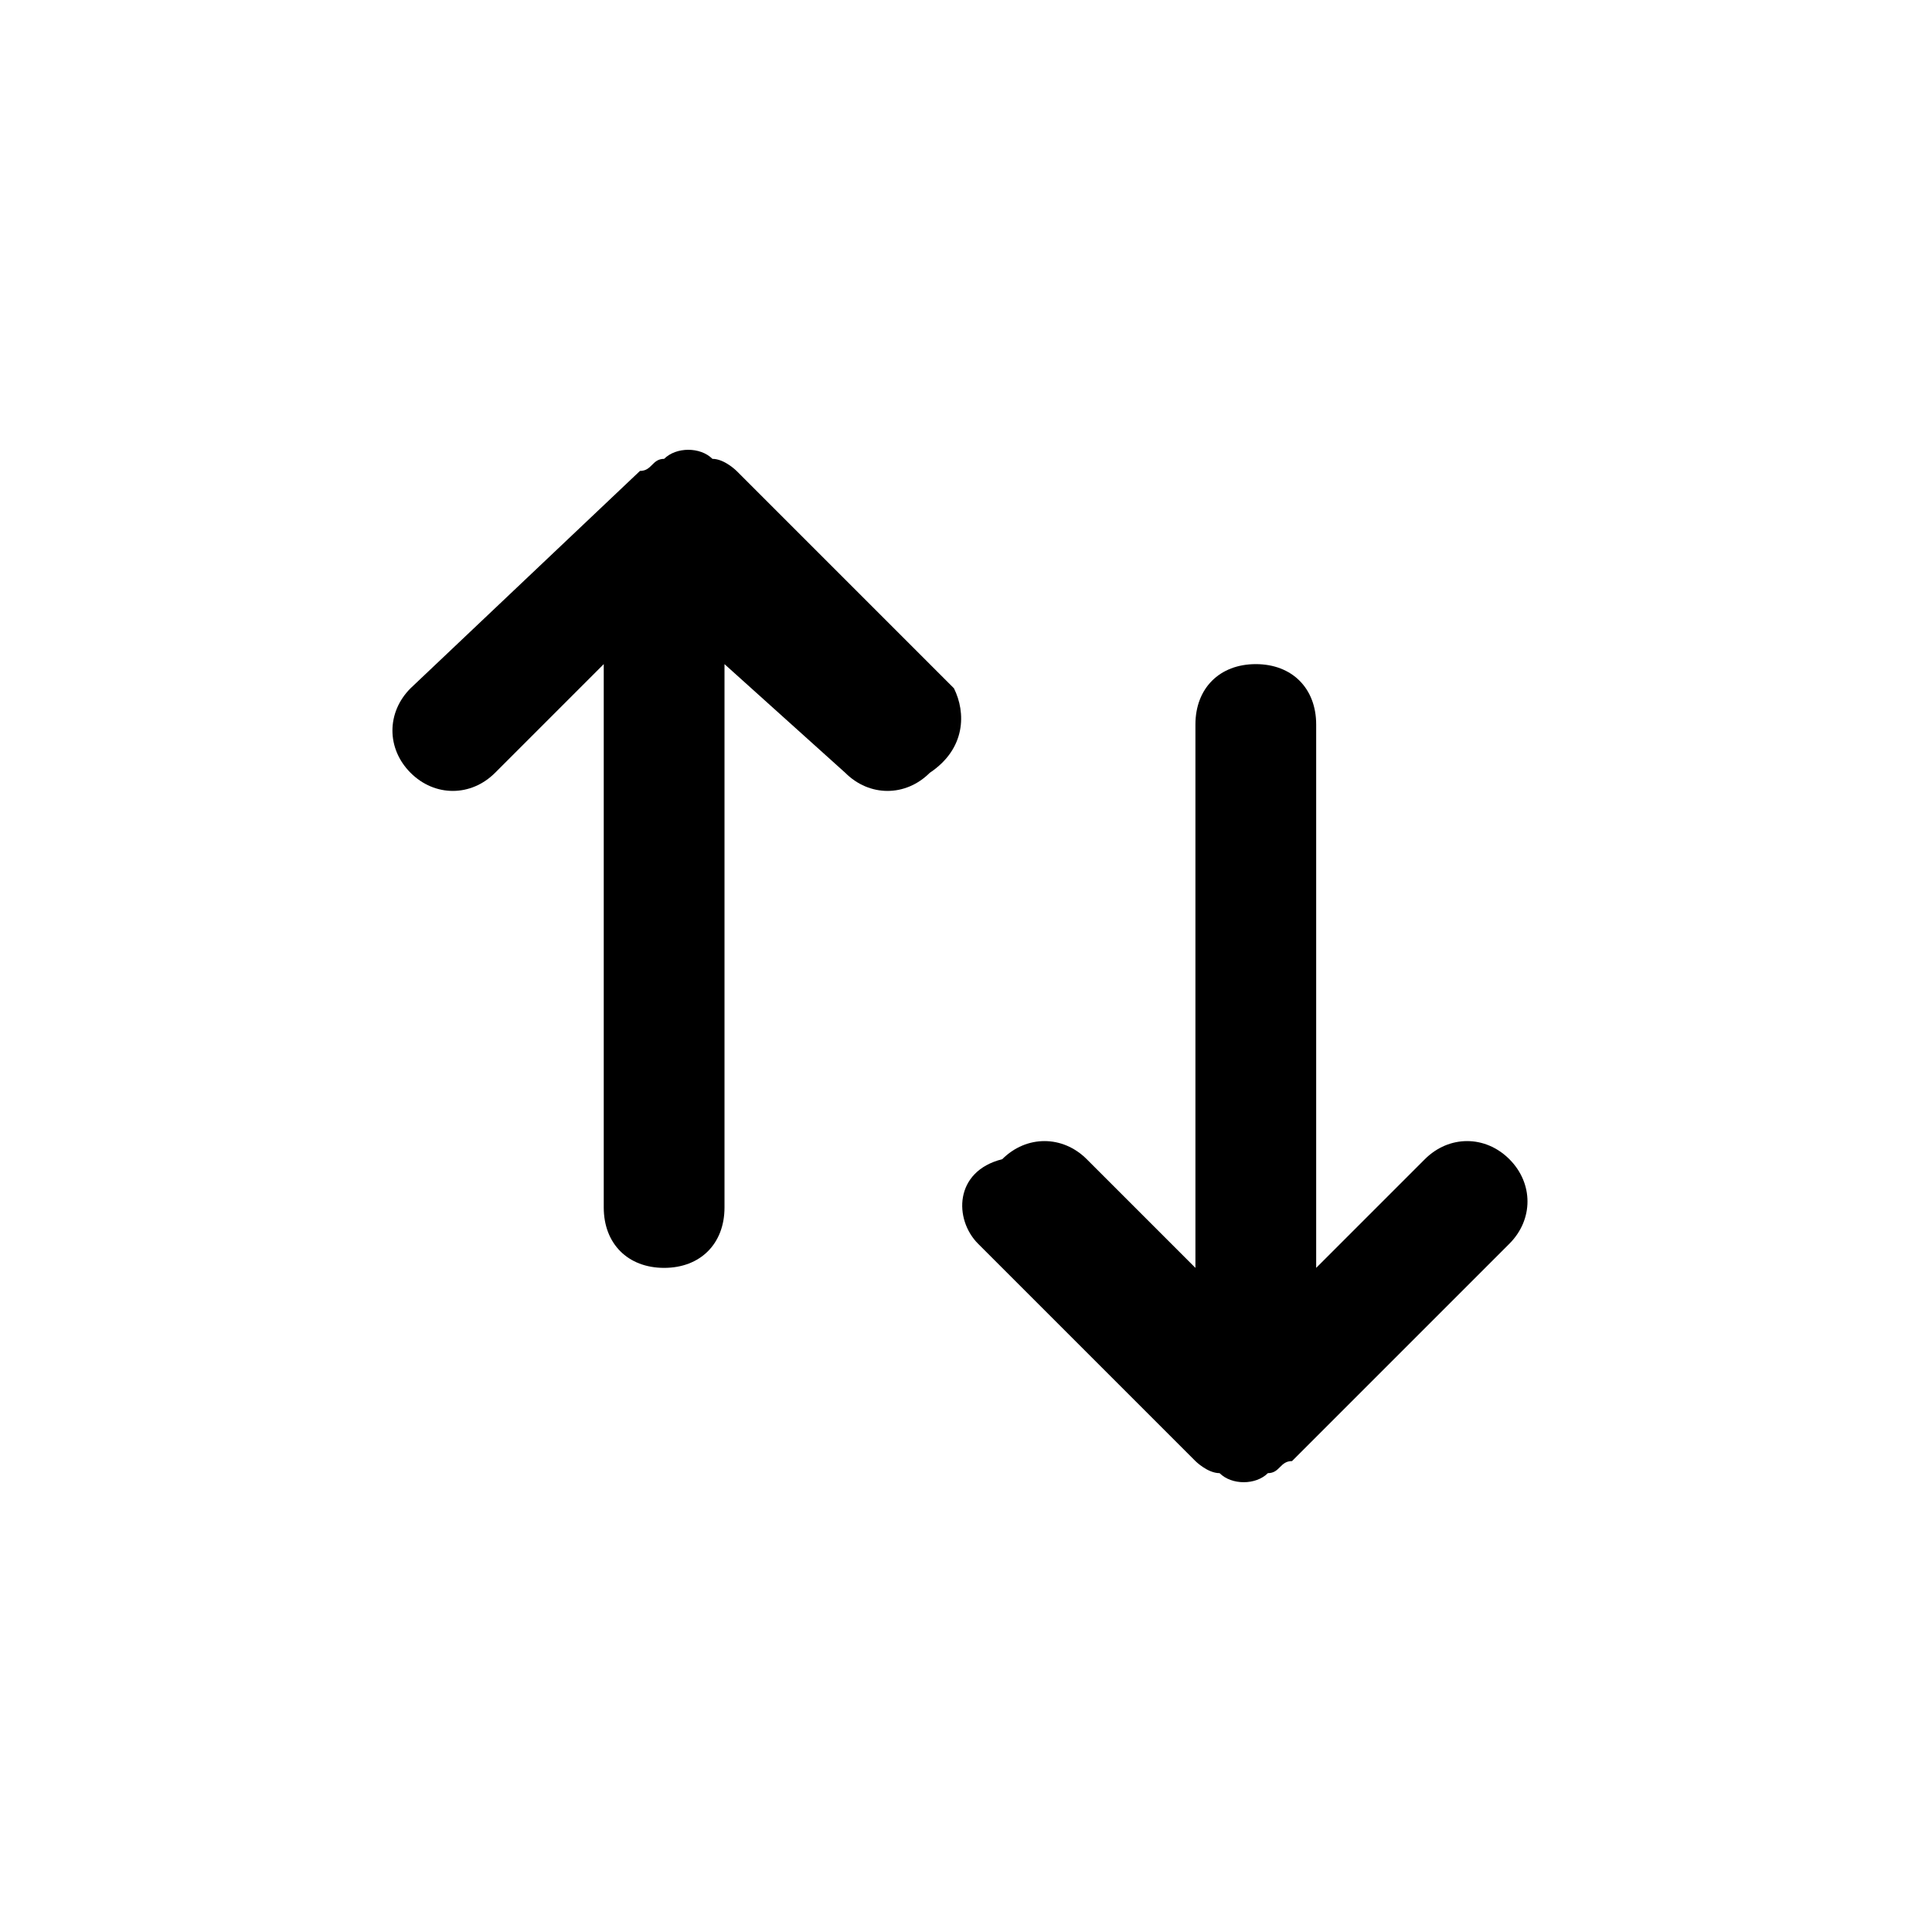
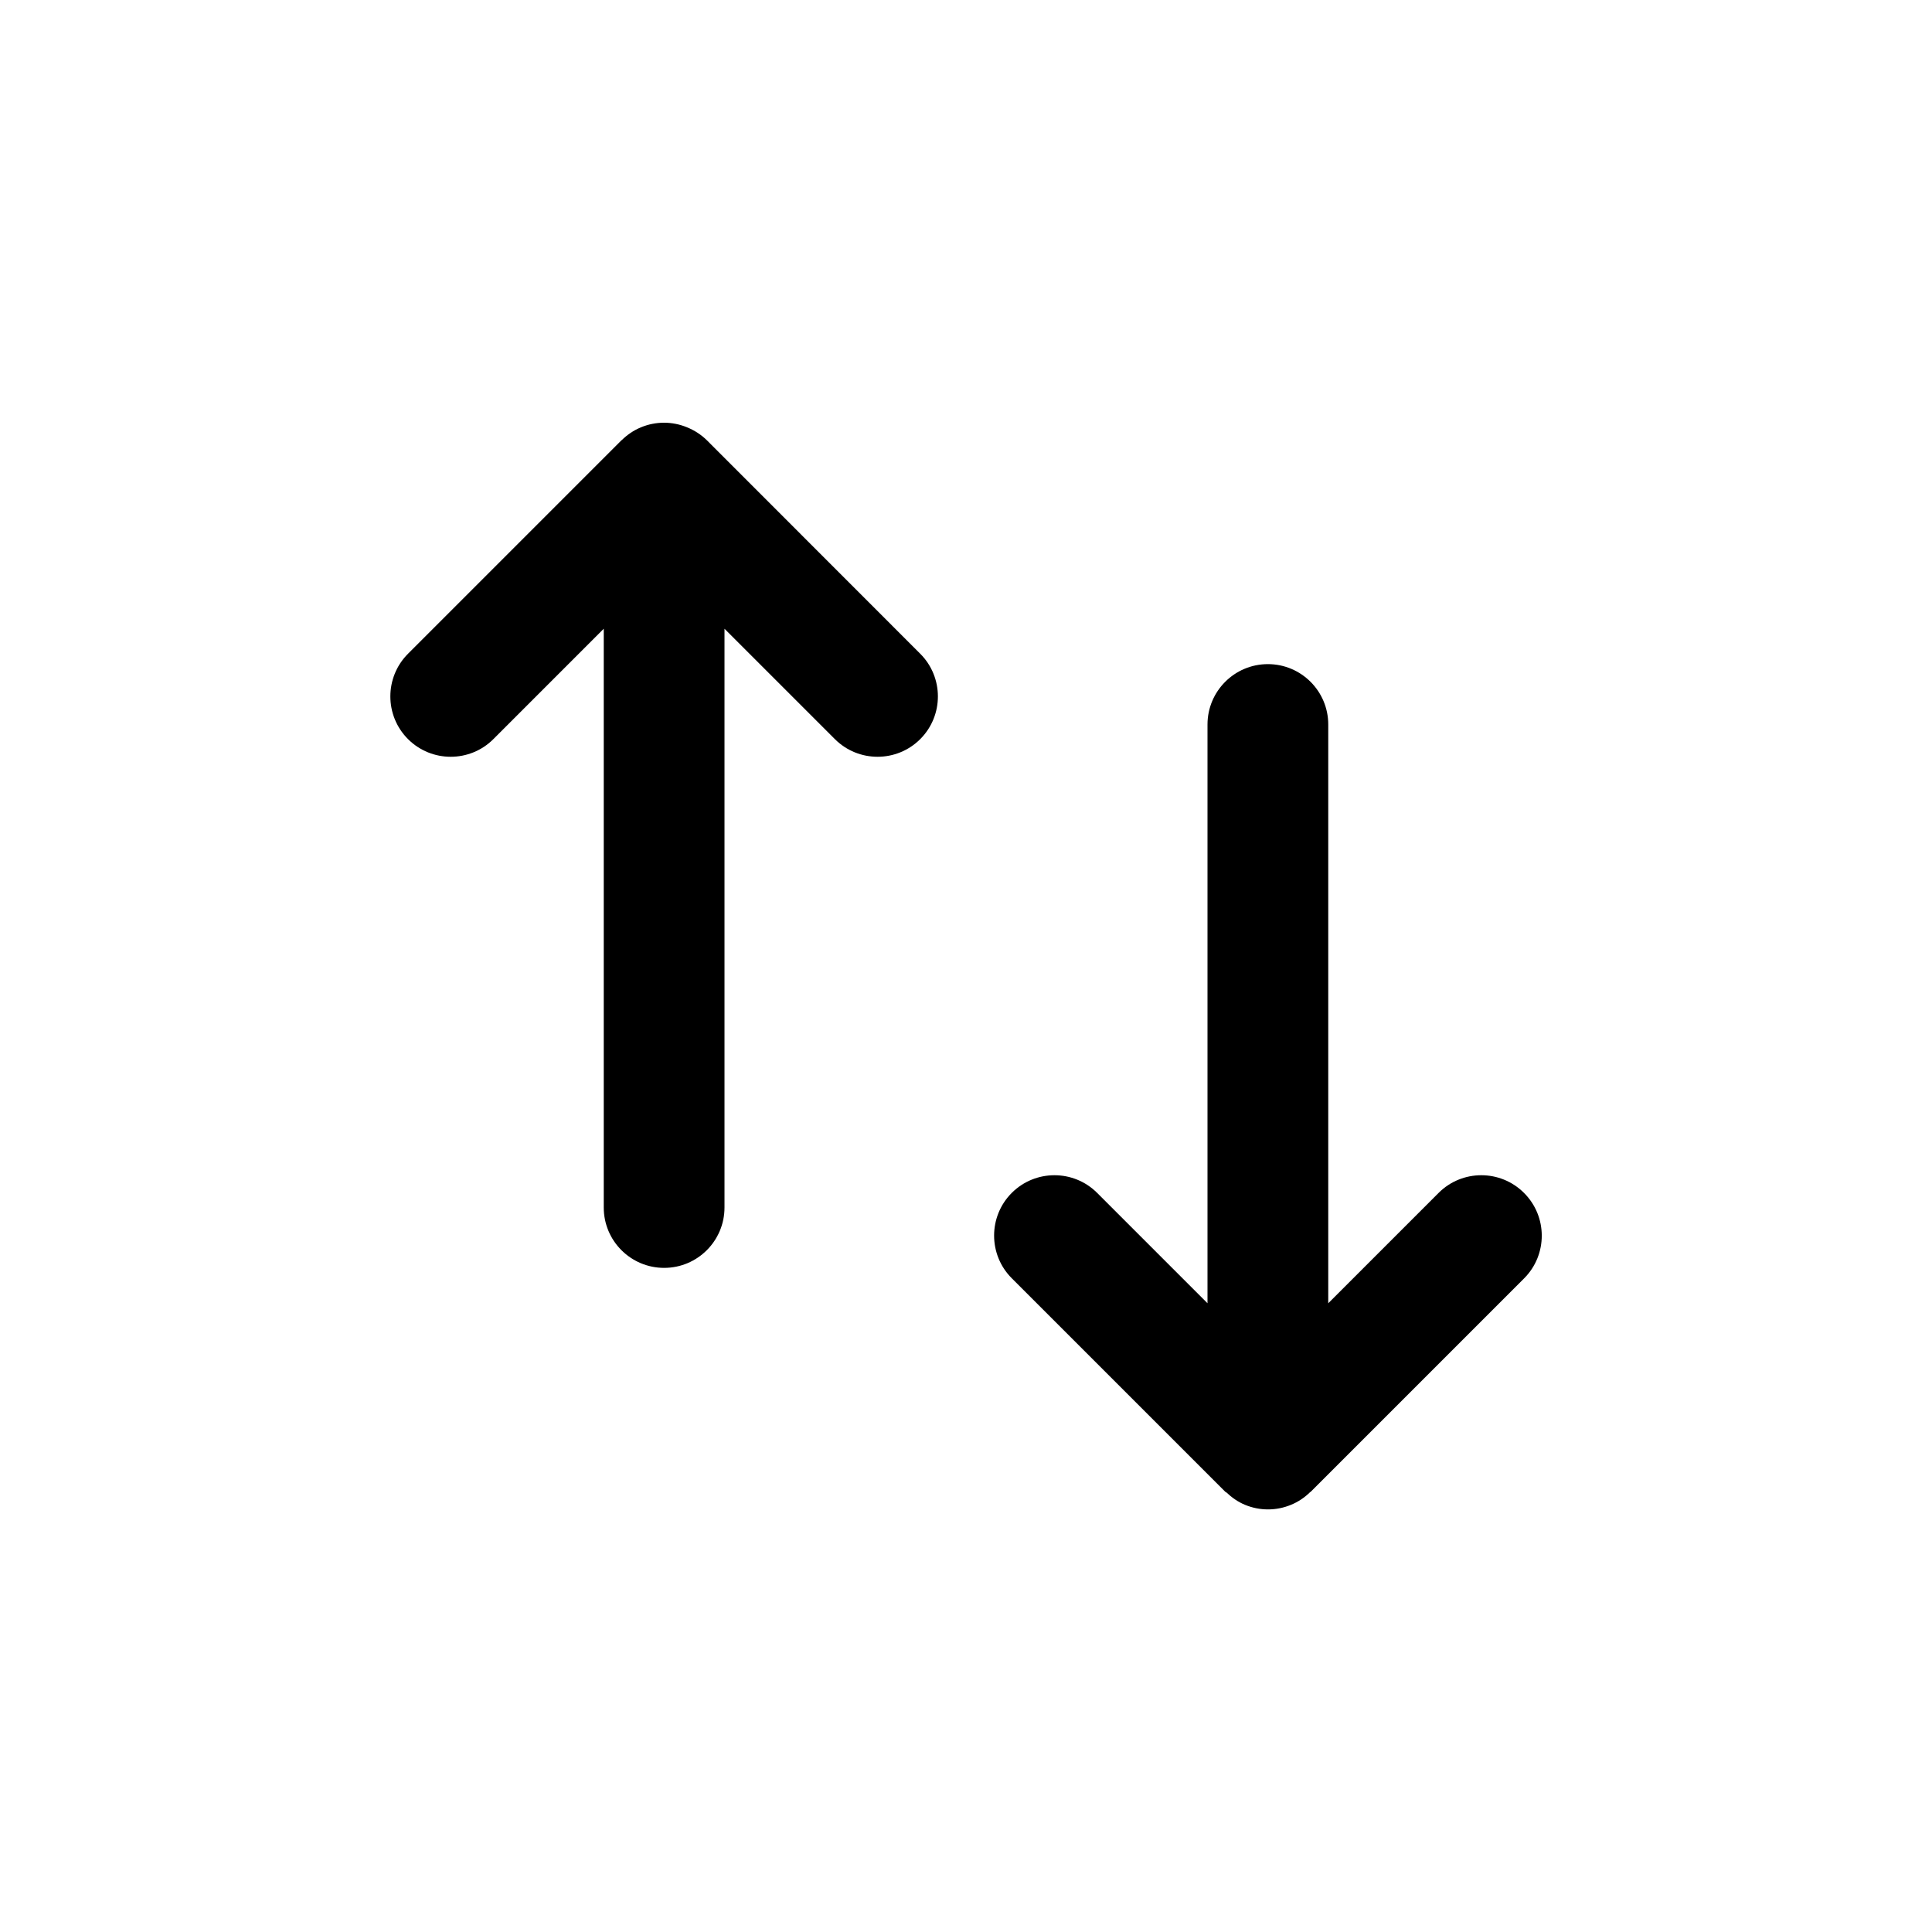
<svg xmlns="http://www.w3.org/2000/svg" version="1.1" id="Layer_1" x="0px" y="0px" viewBox="0 0 16 16" style="enable-background:new 0 0 16 16;" xml:space="preserve">
-   <path d="M7.9,5.7L6.1,3.9c0,0-0.1-0.1-0.2-0.1c-0.1-0.1-0.3-0.1-0.4,0c-0.1,0-0.1,0.1-0.2,0.1L3.4,5.7c-0.2,0.2-0.2,0.5,0,0.7  s0.5,0.2,0.7,0L5,5.5V10c0,0.3,0.2,0.5,0.5,0.5S6,10.3,6,10V5.5l1,0.9c0.2,0.2,0.5,0.2,0.7,0C8,6.2,8,5.9,7.9,5.7z M8.1,10.3  l1.8,1.8c0,0,0.1,0.1,0.2,0.1c0.1,0.1,0.3,0.1,0.4,0c0.1,0,0.1-0.1,0.2-0.1l1.8-1.8c0.2-0.2,0.2-0.5,0-0.7s-0.5-0.2-0.7,0l-0.9,0.9  V6c0-0.3-0.2-0.5-0.5-0.5S9.9,5.7,9.9,6v4.5L9,9.6c-0.2-0.2-0.5-0.2-0.7,0C7.9,9.7,7.9,10.1,8.1,10.3z" />
+   <path d="M7.621,5.414c0.195,0.195,0.195,0.512,0,0.707s-0.512,0.195-0.707,0L6,5.207V10c0,0.276-0.224,0.5-0.5,0.5S5,10.276,5,10  V5.207L4.086,6.121c-0.195,0.195-0.512,0.195-0.707,0s-0.195-0.512,0-0.707l1.768-1.768C5.148,3.645,5.149,3.645,5.15,3.644  c0.045-0.044,0.099-0.081,0.158-0.105c0.122-0.051,0.26-0.051,0.382,0C5.752,3.564,5.807,3.6,5.854,3.646L7.621,5.414z   M12.621,9.879c-0.195-0.195-0.512-0.195-0.707,0L11,10.793V6c0-0.276-0.224-0.5-0.5-0.5S10,5.724,10,6v4.793L9.086,9.879  c-0.195-0.195-0.512-0.195-0.707,0s-0.195,0.512,0,0.707l1.768,1.768c0.003,0.003,0.007,0.004,0.01,0.006  c0.044,0.042,0.095,0.078,0.153,0.102c0.122,0.051,0.26,0.051,0.382,0c0.059-0.024,0.112-0.06,0.157-0.104  c0.002-0.002,0.004-0.002,0.006-0.004l1.768-1.768C12.817,10.391,12.817,10.074,12.621,9.879z" />
</svg>
